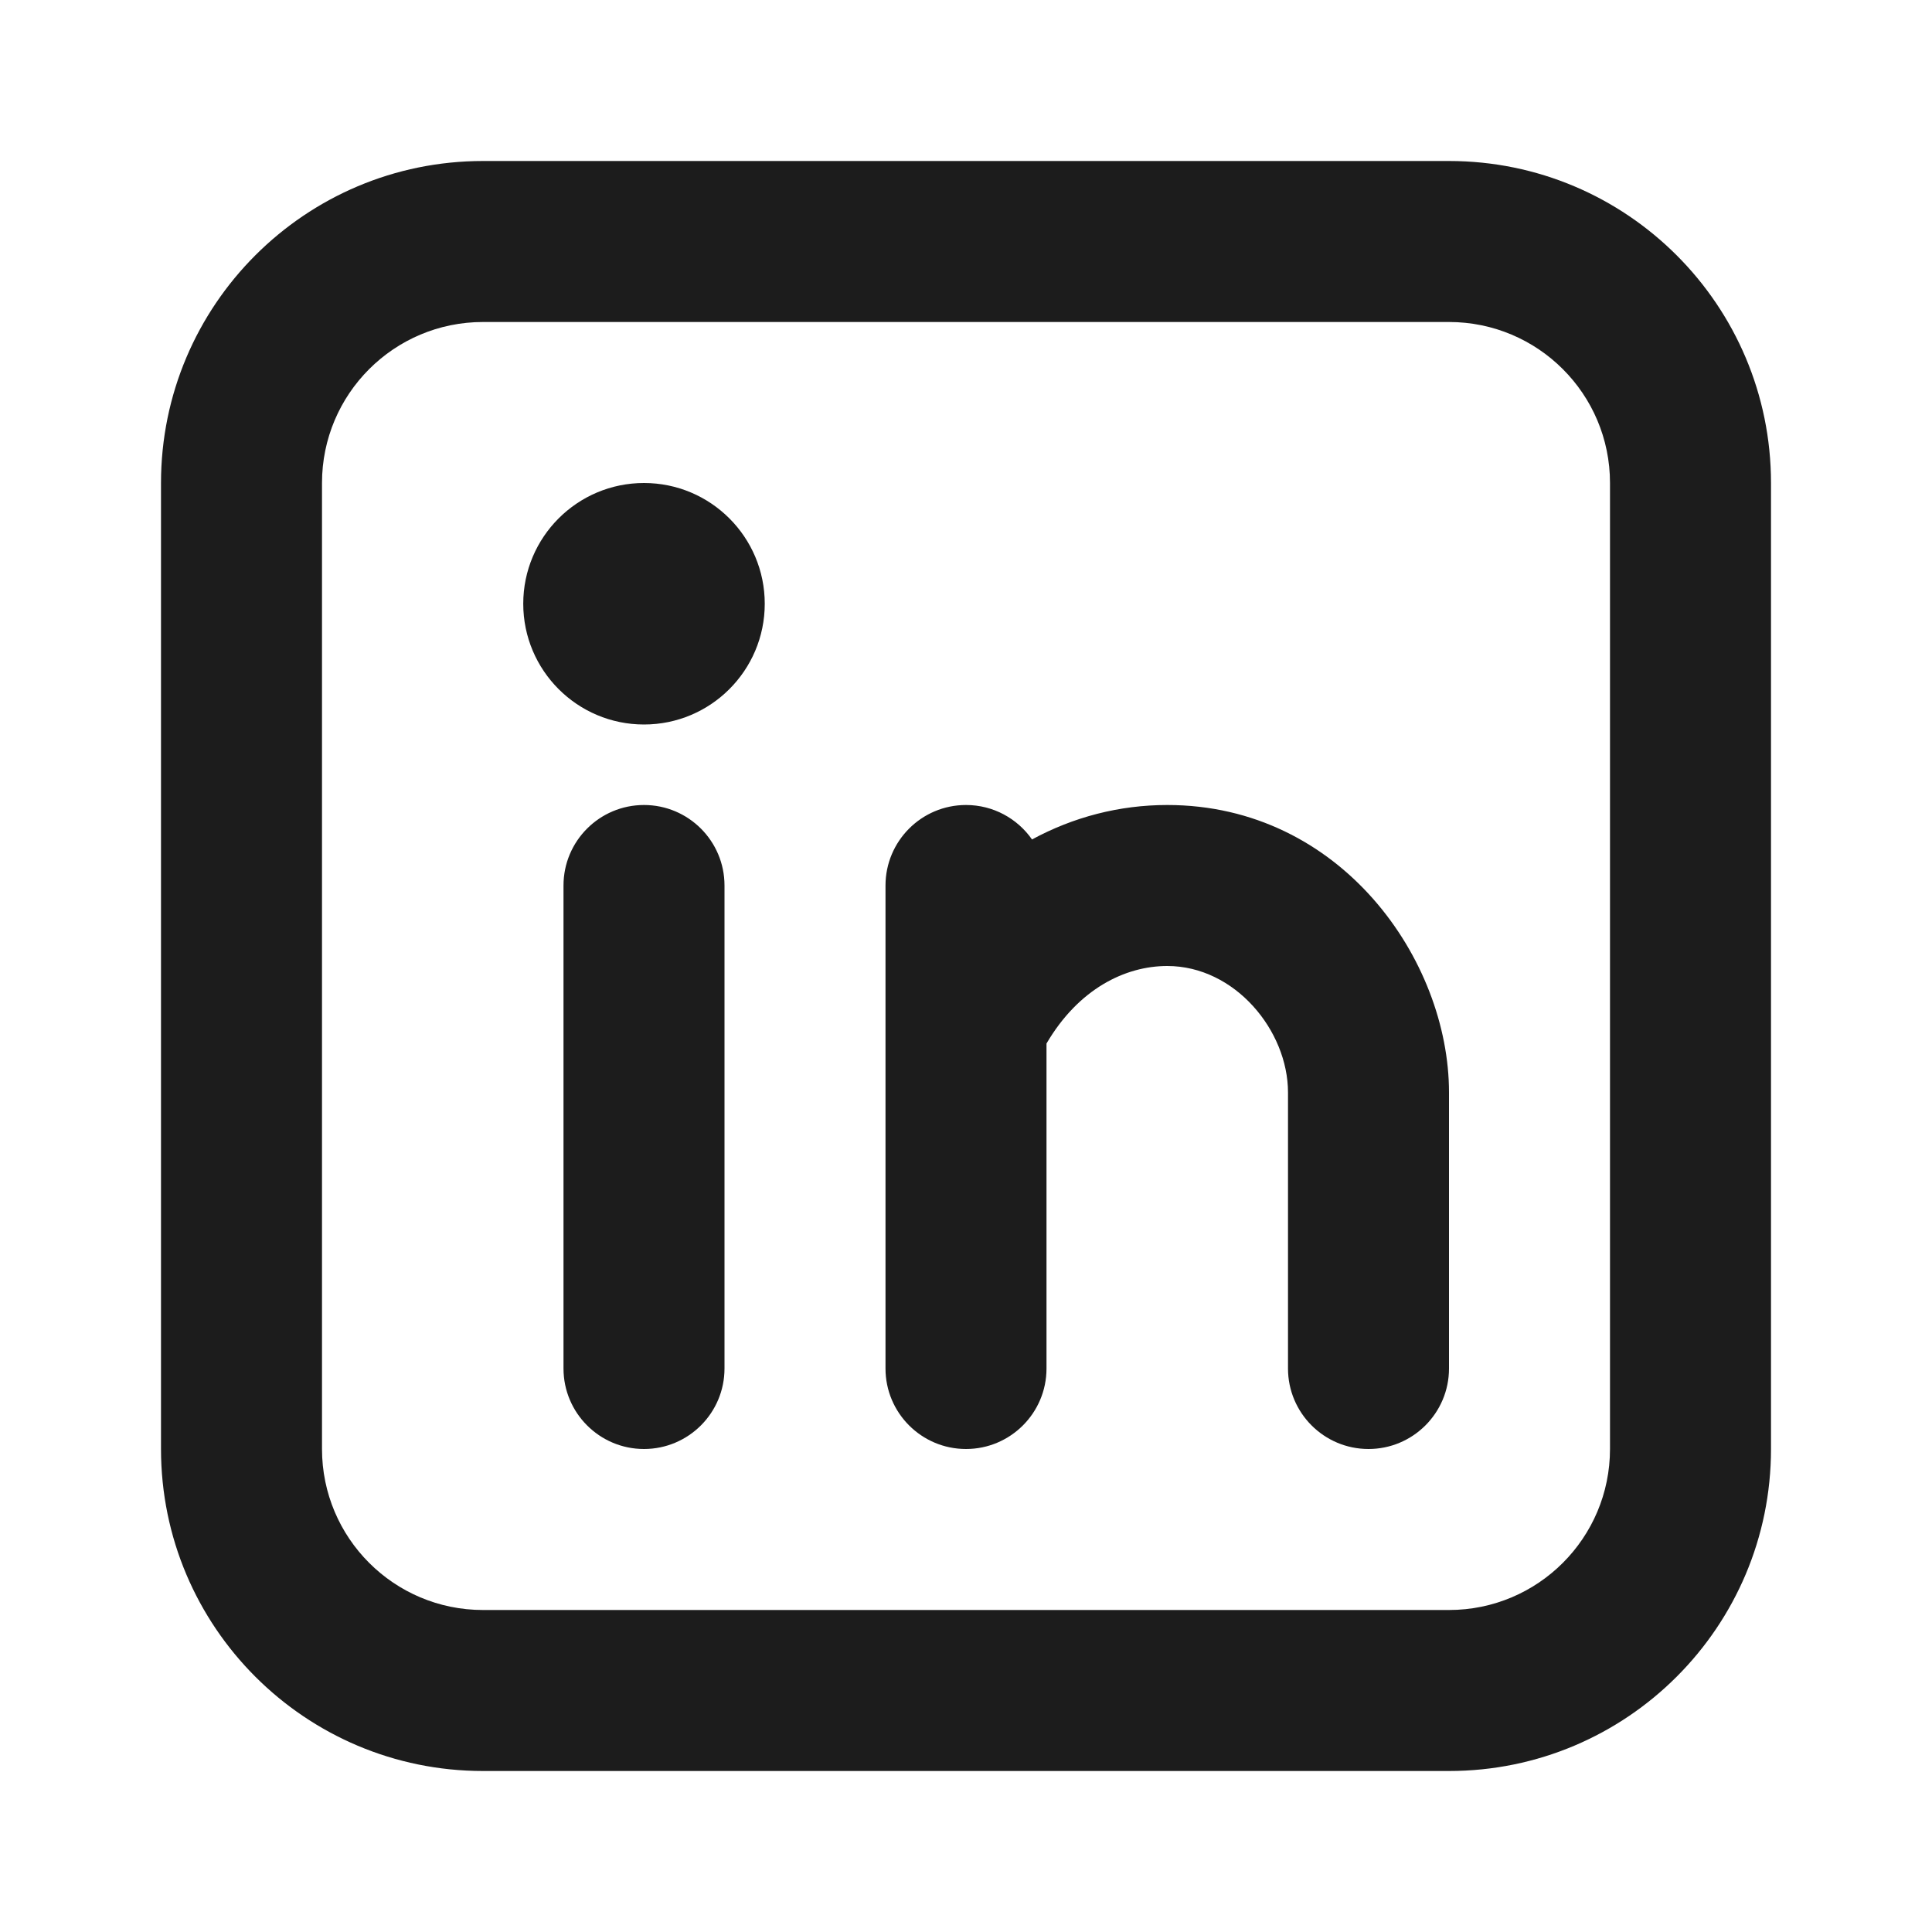
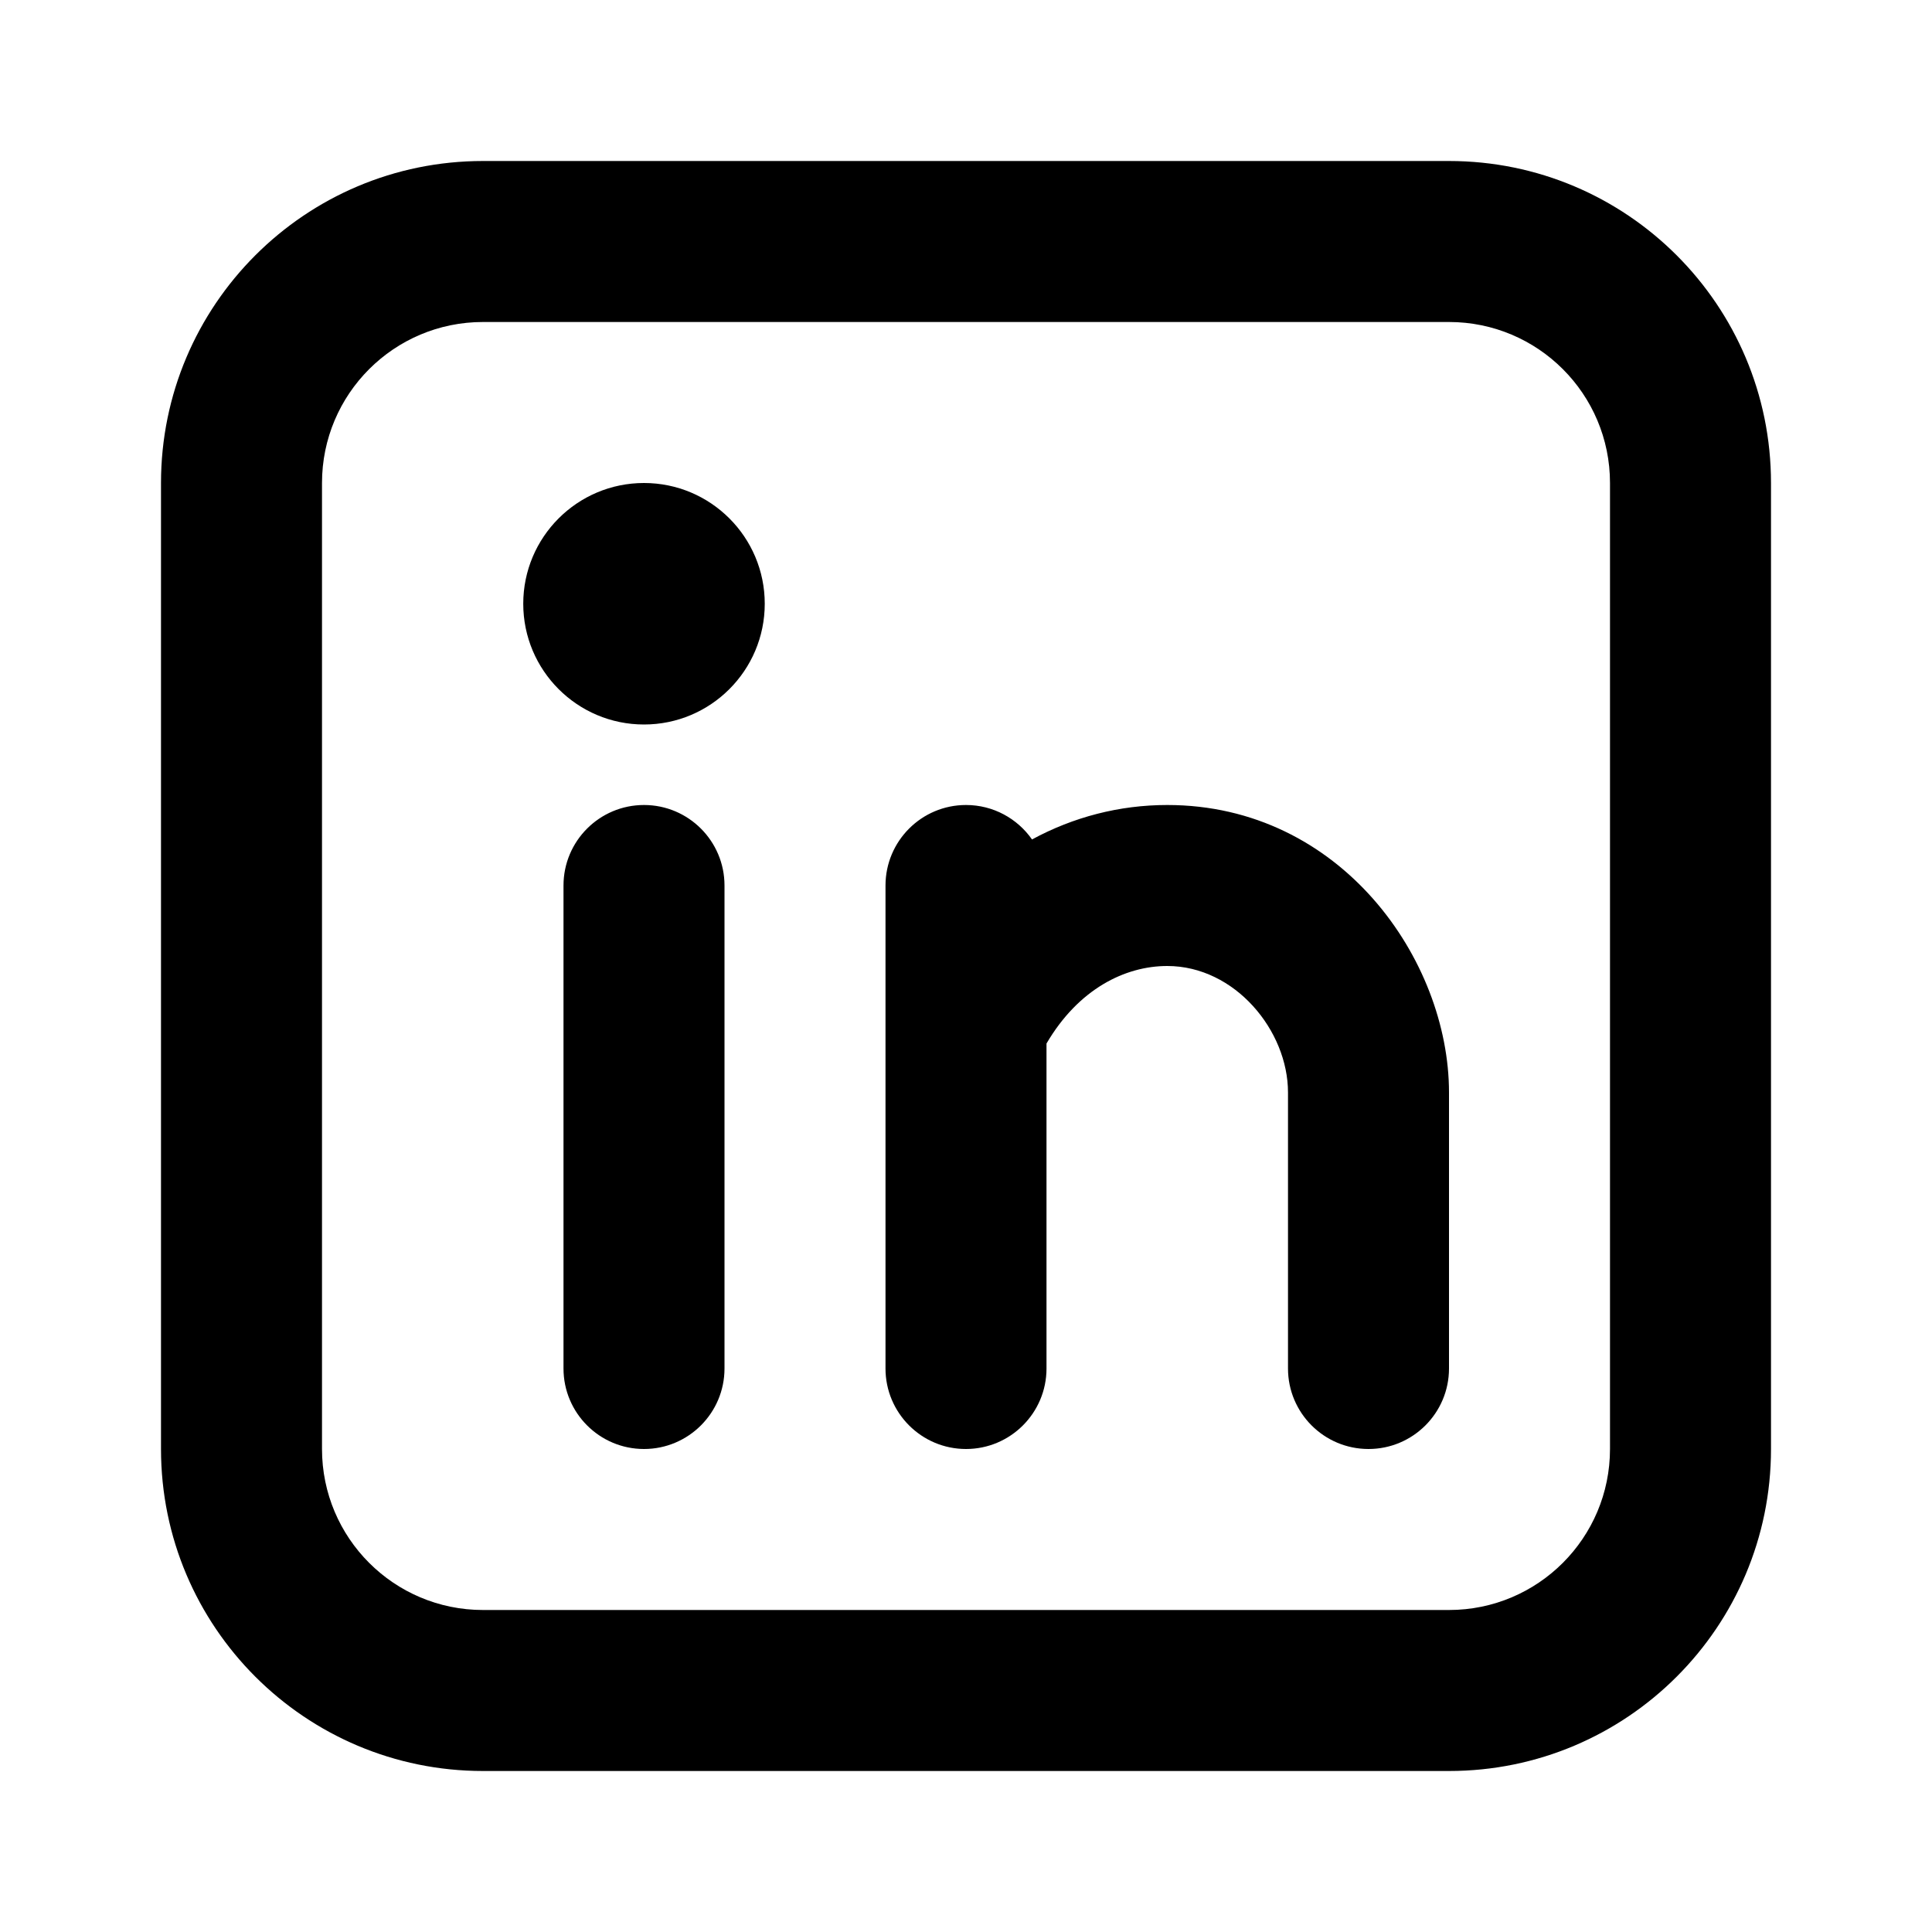
<svg xmlns="http://www.w3.org/2000/svg" width="24" height="24" viewBox="0 0 24 24" fill="none">
-   <path fill-rule="evenodd" clip-rule="evenodd" d="M6 2C3.791 2 2 3.791 2 6V18C2 20.209 3.791 22 6 22H18C20.209 22 22 20.209 22 18V6C22 3.791 20.209 2 18 2H6ZM4 6C4 4.895 4.895 4 6 4H18C19.105 4 20 4.895 20 6V18C20 19.105 19.105 20 18 20H6C4.895 20 4 19.105 4 18V6ZM9 11C9 10.448 8.552 10 8 10C7.448 10 7 10.448 7 11V17C7 17.552 7.448 18 8 18C8.552 18 9 17.552 9 17V11ZM9.5 7.5C9.5 8.328 8.828 9 8 9C7.172 9 6.5 8.328 6.5 7.5C6.5 6.672 7.172 6 8 6C8.828 6 9.5 6.672 9.5 7.5ZM12 10C12.339 10 12.639 10.169 12.82 10.428C13.333 10.15 13.904 10 14.5 10C16.659 10 18 11.926 18 13.571V13.579V13.586V13.594V13.602V13.609V13.617V13.625V13.632V13.64V13.648V13.655V13.663V13.671V13.679V13.687V13.694V13.702V13.71V13.718V13.726V13.734V13.742V13.75V13.758V13.765V13.774V13.781V13.79V13.798V13.806V13.814V13.822V13.83V13.838V13.846V13.854V13.863V13.871V13.879V13.887V13.895V13.903V13.912V13.92V13.928V13.937V13.945V13.953V13.961V13.97V13.978V13.987V13.995V14.003V14.012V14.02V14.029V14.037V14.046V14.054V14.062V14.071V14.079V14.088V14.096V14.105V14.114V14.122V14.131V14.139V14.148V14.156V14.165V14.174V14.182V14.191V14.2V14.208V14.217V14.225V14.234V14.243V14.252V14.26V14.269V14.278V14.286V14.295V14.304V14.313V14.321V14.33V14.339V14.348V14.357V14.365V14.374V14.383V14.392V14.4V14.409V14.418V14.427V14.436V14.445V14.454V14.462V14.471V14.48V14.489V14.498V14.507V14.516V14.525V14.534V14.542V14.551V14.56V14.569V14.578V14.587V14.596V14.605V14.614V14.623V14.632V14.641V14.65V14.659V14.667V14.676V14.685V14.694V14.703V14.712V14.721V14.73V14.739V14.748V14.757V14.766V14.775V14.784V14.793V14.802V14.811V14.82V14.829V14.838V14.847V14.856V14.865V14.874V14.883V14.892V14.9V14.909V14.918V14.927V14.936V14.945V14.954V14.963V14.972V14.981V14.99V14.999V15.008V15.017V15.026V15.035V15.044V15.053V15.062V15.07V15.079V15.088V15.097V15.106V15.115V15.124V15.133V15.142V15.15V15.159V15.168V15.177V15.186V15.195V15.204V15.212V15.221V15.23V15.239V15.248V15.257V15.265V15.274V15.283V15.292V15.3V15.309V15.318V15.327V15.335V15.344V15.353V15.362V15.37V15.379V15.388V15.396V15.405V15.414V15.422V15.431V15.44V15.448V15.457V15.466V15.474V15.483V15.491V15.5V15.508V15.517V15.525V15.534V15.543V15.551V15.56V15.568V15.576V15.585V15.593V15.602V15.61V15.619V15.627V15.636V15.644V15.652V15.661V15.669V15.677V15.685V15.694V15.702V15.71V15.719V15.727V15.735V15.743V15.752V15.76V15.768V15.776V15.784V15.792V15.8V15.809V15.817V15.825V15.833V15.841V15.849V15.857V15.865V15.873V15.881V15.889V15.896V15.904V15.912V15.92V15.928V15.936V15.944V15.951V15.959V15.967V15.975V15.982V15.99V15.998V16.006V16.013V16.021V16.028V16.036V16.044V16.051V16.059V16.066V16.074V16.081V16.089V16.096V16.103V16.111V16.118V16.125V16.133V16.14V16.148V16.155V16.162V16.169V16.176V16.184V16.191V16.198V16.205V16.212V16.219V16.226V16.233V16.24V16.247V16.254V16.261V16.268V16.275V16.282V16.289V16.295V16.302V16.309V16.316V16.322V16.329V16.336V16.343V16.349V16.356V16.362V16.369V16.375V16.382V16.388V16.395V16.401V16.407V16.414V16.42V16.427V16.433V16.439V16.445V16.451V16.458V16.464V16.47V16.476V16.482V16.488V16.494V16.5V16.506V16.512V16.518V16.524V16.529V16.535V16.541V16.547V16.552V16.558V16.564V16.57V16.575V16.581V16.586V16.592V16.597V16.603V16.608V16.613V16.619V16.624V16.629V16.635V16.64V16.645V16.65V16.655V16.66V16.666V16.671V16.676V16.681V16.686V16.69V16.695V16.7V16.705V16.71V16.714V16.719V16.724V16.728V16.733V16.738V16.742V16.747V16.751V16.756V16.76V16.764V16.769V16.773V16.777V16.781V16.785V16.79V16.794V16.798V16.802V16.806V16.81V16.814V16.818V16.822V16.825V16.829V16.833V16.837V16.84V16.844V16.847V16.851V16.855V16.858V16.861V16.865V16.868V16.872V16.875V16.878V16.881V16.884V16.887V16.891V16.894V16.897V16.9V16.902V16.905V16.908V16.911V16.914V16.916V16.919V16.922V16.924V16.927V16.93V16.932V16.934V16.937V16.939V16.942V16.944V16.946V16.948V16.95V16.952V16.954V16.956V16.958V16.96V16.962V16.964V16.966V16.968V16.969V16.971V16.973V16.974V16.976V16.977V16.979V16.98V16.981V16.983V16.984V16.985V16.986V16.987V16.988V16.989V16.991V16.993V16.995V16.996V16.997V16.998V17C18 17.552 17.552 18 17 18C16.448 18 16 17.552 16 17V16.999V16.998V16.997V16.995V16.994V16.992V16.99V16.988V16.987V16.986V16.985V16.984V16.983V16.981V16.98V16.979V16.977V16.976V16.974V16.973V16.971V16.969V16.968V16.966V16.964V16.962V16.96V16.958V16.956V16.954V16.952V16.95V16.948V16.946V16.944V16.942V16.939V16.937V16.934V16.932V16.93V16.927V16.924V16.922V16.919V16.916V16.914V16.911V16.908V16.905V16.902V16.9V16.897V16.894V16.891V16.887V16.884V16.881V16.878V16.875V16.872V16.868V16.865V16.861V16.858V16.855V16.851V16.847V16.844V16.84V16.837V16.833V16.829V16.825V16.822V16.818V16.814V16.81V16.806V16.802V16.798V16.794V16.79V16.785V16.781V16.777V16.773V16.769V16.764V16.76V16.756V16.751V16.747V16.742V16.738V16.733V16.728V16.724V16.719V16.714V16.71V16.705V16.7V16.695V16.69V16.686V16.681V16.676V16.671V16.666V16.66V16.655V16.65V16.645V16.64V16.635V16.629V16.624V16.619V16.613V16.608V16.603V16.597V16.592V16.586V16.581V16.575V16.57V16.564V16.558V16.552V16.547V16.541V16.535V16.529V16.524V16.518V16.512V16.506V16.5V16.494V16.488V16.482V16.476V16.47V16.464V16.458V16.451V16.445V16.439V16.433V16.427V16.42V16.414V16.407V16.401V16.395V16.388V16.382V16.375V16.369V16.362V16.356V16.349V16.343V16.336V16.329V16.322V16.316V16.309V16.302V16.295V16.289V16.282V16.275V16.268V16.261V16.254V16.247V16.24V16.233V16.226V16.219V16.212V16.205V16.198V16.191V16.184V16.176V16.169V16.162V16.155V16.148V16.14V16.133V16.125V16.118V16.111V16.103V16.096V16.089V16.081V16.074V16.066V16.059V16.051V16.044V16.036V16.028V16.021V16.013V16.006V15.998V15.99V15.982V15.975V15.967V15.959V15.951V15.944V15.936V15.928V15.92V15.912V15.904V15.896V15.889V15.881V15.873V15.865V15.857V15.849V15.841V15.833V15.825V15.817V15.809V15.8V15.792V15.784V15.776V15.768V15.76V15.752V15.743V15.735V15.727V15.719V15.71V15.702V15.694V15.685V15.677V15.669V15.661V15.652V15.644V15.636V15.627V15.619V15.61V15.602V15.593V15.585V15.576V15.568V15.56V15.551V15.543V15.534V15.525V15.517V15.508V15.5V15.491V15.483V15.474V15.466V15.457V15.448V15.44V15.431V15.422V15.414V15.405V15.396V15.388V15.379V15.37V15.362V15.353V15.344V15.335V15.327V15.318V15.309V15.3V15.292V15.283V15.274V15.265V15.257V15.248V15.239V15.23V15.221V15.212V15.204V15.195V15.186V15.177V15.168V15.159V15.15V15.142V15.133V15.124V15.115V15.106V15.097V15.088V15.079V15.07V15.062V15.053V15.044V15.035V15.026V15.017V15.008V14.999V14.99V14.981V14.972V14.963V14.954V14.945V14.936V14.927V14.918V14.909V14.9V14.892V14.883V14.874V14.865V14.856V14.847V14.838V14.829V14.82V14.811V14.802V14.793V14.784V14.775V14.766V14.757V14.748V14.739V14.73V14.721V14.712V14.703V14.694V14.685V14.676V14.667V14.659V14.65V14.641V14.632V14.623V14.614V14.605V14.596V14.587V14.578V14.569V14.56V14.551V14.542V14.534V14.525V14.516V14.507V14.498V14.489V14.48V14.471V14.462V14.454V14.445V14.436V14.427V14.418V14.409V14.4V14.392V14.383V14.374V14.365V14.357V14.348V14.339V14.33V14.321V14.313V14.304V14.295V14.286V14.278V14.269V14.26V14.252V14.243V14.234V14.225V14.217V14.208V14.2V14.191V14.182V14.174V14.165V14.156V14.148V14.139V14.131V14.122V14.114V14.105V14.096V14.088V14.079V14.071V14.062V14.054V14.046V14.037V14.029V14.02V14.012V14.003V13.995V13.987V13.978V13.97V13.961V13.953V13.945V13.937V13.928V13.92V13.912V13.903V13.895V13.887V13.879V13.871V13.863V13.854V13.846V13.838V13.83V13.822V13.814V13.806V13.798V13.79V13.781V13.774V13.765V13.758V13.75V13.742V13.734V13.726V13.718V13.71V13.702V13.694V13.687V13.679V13.671V13.663V13.655V13.648V13.64V13.632V13.625V13.617V13.609V13.602V13.594V13.586V13.579V13.571C16 12.803 15.341 12 14.5 12C13.976 12 13.397 12.285 13 12.963V12.966V12.976V12.986V12.997V13.007V13.017V13.028V13.038V13.049V13.059V13.069V13.08V13.091V13.101V13.111V13.122V13.133V13.143V13.154V13.164V13.175V13.185V13.196V13.207V13.217V13.228V13.239V13.25V13.26V13.271V13.282V13.293V13.303V13.314V13.325V13.336V13.346V13.357V13.368V13.379V13.39V13.401V13.412V13.422V13.433V13.444V13.455V13.466V13.477V13.488V13.499V13.51V13.521V13.532V13.543V13.554V13.565V13.576V13.587V13.598V13.609V13.62V13.631V13.642V13.653V13.665V13.676V13.687V13.698V13.709V13.72V13.731V13.742V13.754V13.765V13.776V13.787V13.798V13.809V13.821V13.832V13.843V13.854V13.865V13.877V13.888V13.899V13.91V13.921V13.933V13.944V13.955V13.966V13.977V13.989V14V14.011V14.023V14.034V14.045V14.056V14.068V14.079V14.09V14.101V14.113V14.124V14.135V14.146V14.158V14.169V14.18V14.191V14.203V14.214V14.225V14.236V14.248V14.259V14.27V14.281V14.293V14.304V14.315V14.326V14.338V14.349V14.36V14.371V14.383V14.394V14.405V14.416V14.428V14.439V14.45V14.461V14.472V14.483V14.495V14.506V14.517V14.528V14.54V14.551V14.562V14.573V14.584V14.595V14.606V14.618V14.629V14.64V14.651V14.662V14.673V14.684V14.695V14.706V14.717V14.729V14.74V14.751V14.762V14.773V14.784V14.795V14.806V14.817V14.828V14.839V14.85V14.861V14.872V14.883V14.894V14.905V14.915V14.926V14.937V14.948V14.959V14.97V14.981V14.992V15.002V15.013V15.024V15.035V15.046V15.056V15.067V15.078V15.088V15.099V15.11V15.12V15.131V15.142V15.152V15.163V15.174V15.184V15.195V15.206V15.216V15.227V15.237V15.248V15.258V15.269V15.279V15.29V15.3V15.31V15.321V15.331V15.341V15.352V15.362V15.373V15.383V15.393V15.403V15.414V15.424V15.434V15.444V15.454V15.464V15.475V15.485V15.495V15.505V15.515V15.525V15.535V15.545V15.555V15.565V15.575V15.585V15.595V15.605V15.614V15.624V15.634V15.644V15.654V15.663V15.673V15.683V15.693V15.702V15.712V15.721V15.731V15.741V15.75V15.76V15.769V15.779V15.788V15.797V15.807V15.816V15.826V15.835V15.844V15.853V15.863V15.872V15.881V15.89V15.899V15.909V15.918V15.927V15.936V15.945V15.954V15.963V15.972V15.981V15.989V15.998V16.007V16.016V16.025V16.033V16.042V16.051V16.059V16.068V16.077V16.085V16.094V16.102V16.111V16.119V16.128V16.136V16.144V16.153V16.161V16.169V16.178V16.186V16.194V16.202V16.21V16.218V16.226V16.234V16.242V16.25V16.258V16.266V16.274V16.282V16.29V16.297V16.305V16.313V16.32V16.328V16.336V16.343V16.351V16.358V16.366V16.373V16.38V16.388V16.395V16.402V16.41V16.417V16.424V16.431V16.438V16.445V16.452V16.459V16.466V16.473V16.48V16.487V16.494V16.5V16.507V16.514V16.52V16.527V16.534V16.54V16.547V16.553V16.559V16.566V16.572V16.578V16.585V16.591V16.597V16.603V16.609V16.615V16.621V16.627V16.633V16.639V16.645V16.651V16.657V16.662V16.668V16.674V16.679V16.685V16.69V16.696V16.701V16.706V16.712V16.717V16.722V16.727V16.733V16.738V16.743V16.748V16.753V16.758V16.763V16.768V16.772V16.777V16.782V16.787V16.791V16.796V16.8V16.805V16.809V16.814V16.818V16.822V16.826V16.831V16.835V16.839V16.843V16.847V16.851V16.855V16.859V16.863V16.866V16.87V16.874V16.877V16.881V16.884V16.888V16.891V16.895V16.898V16.901V16.905V16.908V16.911V16.914V16.917V16.92V16.923V16.926V16.929V16.931V16.934V16.937V16.939V16.942V16.944V16.947V16.949V16.952V16.954V16.956V16.958V16.96V16.962V16.965V16.966V16.968V16.97V16.972V16.974V16.976V16.977V16.979V16.98V16.982V16.983V16.985V16.986V16.987V16.988V16.989V16.991V16.991V16.993V16.995V16.996V16.998V16.999V17C13 17.552 12.552 18 12 18C11.448 18 11 17.552 11 17V16.999V16.998V16.996V16.995V16.993V16.991V16.991V16.989V16.988V16.987V16.986V16.985V16.983V16.982V16.98V16.979V16.977V16.976V16.974V16.972V16.97V16.968V16.966V16.965V16.962V16.96V16.958V16.956V16.954V16.952V16.949V16.947V16.944V16.942V16.939V16.937V16.934V16.931V16.929V16.926V16.923V16.92V16.917V16.914V16.911V16.908V16.905V16.901V16.898V16.895V16.891V16.888V16.884V16.881V16.877V16.874V16.87V16.866V16.863V16.859V16.855V16.851V16.847V16.843V16.839V16.835V16.831V16.826V16.822V16.818V16.814V16.809V16.805V16.8V16.796V16.791V16.787V16.782V16.777V16.772V16.768V16.763V16.758V16.753V16.748V16.743V16.738V16.733V16.727V16.722V16.717V16.712V16.706V16.701V16.696V16.69V16.685V16.679V16.674V16.668V16.662V16.657V16.651V16.645V16.639V16.633V16.627V16.621V16.615V16.609V16.603V16.597V16.591V16.585V16.578V16.572V16.566V16.559V16.553V16.547V16.54V16.534V16.527V16.52V16.514V16.507V16.5V16.494V16.487V16.48V16.473V16.466V16.459V16.452V16.445V16.438V16.431V16.424V16.417V16.41V16.402V16.395V16.388V16.38V16.373V16.366V16.358V16.351V16.343V16.336V16.328V16.32V16.313V16.305V16.297V16.29V16.282V16.274V16.266V16.258V16.25V16.242V16.234V16.226V16.218V16.21V16.202V16.194V16.186V16.178V16.169V16.161V16.153V16.144V16.136V16.128V16.119V16.111V16.102V16.094V16.085V16.077V16.068V16.059V16.051V16.042V16.033V16.025V16.016V16.007V15.998V15.989V15.981V15.972V15.963V15.954V15.945V15.936V15.927V15.918V15.909V15.899V15.89V15.881V15.872V15.863V15.853V15.844V15.835V15.826V15.816V15.807V15.797V15.788V15.779V15.769V15.76V15.75V15.741V15.731V15.721V15.712V15.702V15.693V15.683V15.673V15.663V15.654V15.644V15.634V15.624V15.614V15.605V15.595V15.585V15.575V15.565V15.555V15.545V15.535V15.525V15.515V15.505V15.495V15.485V15.475V15.464V15.454V15.444V15.434V15.424V15.414V15.403V15.393V15.383V15.373V15.362V15.352V15.341V15.331V15.321V15.31V15.3V15.29V15.279V15.269V15.258V15.248V15.237V15.227V15.216V15.206V15.195V15.184V15.174V15.163V15.152V15.142V15.131V15.12V15.11V15.099V15.088V15.078V15.067V15.056V15.046V15.035V15.024V15.013V15.002V14.992V14.981V14.97V14.959V14.948V14.937V14.926V14.915V14.905V14.894V14.883V14.872V14.861V14.85V14.839V14.828V14.817V14.806V14.795V14.784V14.773V14.762V14.751V14.74V14.729V14.717V14.706V14.695V14.684V14.673V14.662V14.651V14.64V14.629V14.618V14.606V14.595V14.584V14.573V14.562V14.551V14.54V14.528V14.517V14.506V14.495V14.483V14.472V14.461V14.45V14.439V14.428V14.416V14.405V14.394V14.383V14.371V14.36V14.349V14.338V14.326V14.315V14.304V14.293V14.281V14.27V14.259V14.248V14.236V14.225V14.214V14.203V14.191V14.18V14.169V14.158V14.146V14.135V14.124V14.113V14.101V14.09V14.079V14.068V14.056V14.045V14.034V14.023V14.011V14V13.989V13.977V13.966V13.955V13.944V13.933V13.921V13.91V13.899V13.888V13.877V13.865V13.854V13.843V13.832V13.821V13.809V13.798V13.787V13.776V13.765V13.754V13.742V13.731V13.72V13.709V13.698V13.687V13.676V13.665V13.653V13.642V13.631V13.62V13.609V13.598V13.587V13.576V13.565V13.554V13.543V13.532V13.521V13.51V13.499V13.488V13.477V13.466V13.455V13.444V13.433V13.422V13.412V13.401V13.39V13.379V13.368V13.357V13.346V13.336V13.325V13.314V13.303V13.293V13.282V13.271V13.26V13.25V13.239V13.228V13.217V13.207V13.196V13.185V13.175V13.164V13.154V13.143V13.133V13.122V13.111V13.101V13.091V13.08V13.069V13.059V13.049V13.038V13.028V13.017V13.007V12.997V12.986V12.976V12.966V12.956V12.945V12.935V12.925V12.915V12.904V12.894V12.884V12.874V12.864V12.854V12.844V12.834V12.823V12.813V12.803V12.793V12.783V12.774V12.764V12.754V12.744V12.734V12.724V12.714V12.71V12.706V12.703V12.698V12.695V12.691V12.687V12.683V12.679V12.675V12.671V12.667V12.663V12.659V12.655V12.65V12.646V12.642V12.638V12.634V12.63V12.626V12.622V12.618V12.614V12.61V12.605V12.601V12.597V12.593V12.589V12.585V12.581V12.576V12.572V12.568V12.564V12.56V12.555V12.551V12.547V12.543V12.539V12.534V12.53V12.526V12.521V12.517V12.513V12.509V12.505V12.5V12.496V12.492V12.487V12.483V12.479V12.474V12.47V12.466V12.461V12.457V12.453V12.448V12.444V12.44V12.435V12.431V12.427V12.422V12.418V12.414V12.409V12.405V12.4V12.396V12.392V12.387V12.383V12.378V12.374V12.37V12.365V12.361V12.356V12.352V12.348V12.343V12.339V12.334V12.33V12.325V12.321V12.316V12.312V12.307V12.303V12.299V12.294V12.29V12.285V12.281V12.276V12.272V12.267V12.263V12.258V12.254V12.249V12.245V12.24V12.236V12.231V12.227V12.223V12.218V12.213V12.209V12.204V12.2V12.195V12.191V12.187V12.182V12.178V12.173V12.168V12.164V12.159V12.155V12.15V12.146V12.142V12.137V12.133V12.128V12.123V12.119V12.114V12.11V12.105V12.101V12.096V12.092V12.087V12.083V12.078V12.074V12.069V12.065V12.06V12.056V12.052V12.047V12.043V12.038V12.034V12.029V12.024V12.02V12.015V12.011V12.007V12.002V11.998V11.993V11.989V11.984V11.98V11.975V11.971V11.966V11.962V11.957V11.953V11.948V11.944V11.94V11.935V11.931V11.926V11.922V11.917V11.913V11.909V11.904V11.9V11.895V11.891V11.886V11.882V11.878V11.873V11.869V11.864V11.86V11.856V11.851V11.847V11.843V11.838V11.834V11.829V11.825V11.821V11.816V11.812V11.808V11.803V11.799V11.795V11.79V11.786V11.782V11.777V11.773V11.769V11.765V11.76V11.756V11.752V11.748V11.743V11.739V11.735V11.73V11.726V11.722V11.718V11.714V11.709V11.705V11.701V11.697V11.693V11.688V11.684V11.68V11.676V11.672V11.668V11.663V11.659V11.655V11.651V11.647V11.643V11.639V11.635V11.63V11.626V11.622V11.618V11.614V11.61V11.606V11.602V11.598V11.594V11.59V11.586V11.582V11.578V11.574V11.57V11.566V11.562V11.558V11.554V11.55V11.546V11.542V11.539V11.535V11.531V11.527V11.523V11.519V11.515V11.511V11.508V11.504V11.5V11.496V11.492V11.489V11.485V11.481V11.477V11.473V11.47V11.466V11.462V11.459V11.455V11.451V11.448V11.444V11.44V11.437V11.433V11.429V11.426V11.422V11.418V11.415V11.411V11.408V11.404V11.401V11.397V11.394V11.39V11.387V11.383V11.38V11.376V11.373V11.369V11.366V11.363V11.359V11.356V11.352V11.349V11.346V11.342V11.339V11.336V11.332V11.329V11.326V11.322V11.319V11.316V11.313V11.309V11.306V11.303V11.3V11.297V11.294V11.29V11.287V11.284V11.281V11.278V11.275V11.272V11.269V11.266V11.263V11.26V11.257V11.254V11.251V11.248V11.245V11.242V11.239V11.236V11.233V11.23V11.228V11.225V11.222V11.219V11.216V11.214V11.211V11.208V11.205V11.203V11.2V11.197V11.194V11.192V11.189V11.187V11.184V11.181V11.179V11.176V11.174V11.171V11.169V11.166V11.164V11.161V11.159V11.156V11.154V11.152V11.149V11.147V11.144V11.142V11.14V11.137V11.135V11.133V11.131V11.128V11.126V11.124V11.122V11.12V11.117V11.115V11.113V11.111V11.109V11.107V11.105V11.103V11.101V11.099V11.097V11.095V11.093V11.091V11.089V11.087V11.085V11.084V11.082V11.08V11.078V11.076V11.075V11.073V11.071V11.069V11.068V11.066V11.064V11.063V11.061V11.06V11.058V11.056V11.055V11.053V11.052V11.05V11.049V11.048V11.046V11.045V11.043V11.042V11.041V11.039V11.038V11.037V11.036V11.034V11.033V11.032V11.031V11.03V11.029V11.027V11.026V11.025V11.024V11.023V11.022V11.02V11.018V11.017V11.015V11.013V11.012V11.011V11.009V11.008V11.007V11.005V11.004V11.003V11.002V11.001C11 10.448 11.448 10 12 10Z" fill="#1C1C1C" />
+   <path fill-rule="evenodd" clip-rule="evenodd" d="M6 2C3.791 2 2 3.791 2 6V18C2 20.209 3.791 22 6 22H18C20.209 22 22 20.209 22 18V6C22 3.791 20.209 2 18 2H6ZM4 6C4 4.895 4.895 4 6 4H18C19.105 4 20 4.895 20 6V18C20 19.105 19.105 20 18 20H6C4.895 20 4 19.105 4 18V6ZM9 11C9 10.448 8.552 10 8 10C7.448 10 7 10.448 7 11V17C7 17.552 7.448 18 8 18C8.552 18 9 17.552 9 17V11ZM9.5 7.5C9.5 8.328 8.828 9 8 9C7.172 9 6.5 8.328 6.5 7.5C6.5 6.672 7.172 6 8 6C8.828 6 9.5 6.672 9.5 7.5ZM12 10C12.339 10 12.639 10.169 12.82 10.428C13.333 10.15 13.904 10 14.5 10C16.659 10 18 11.926 18 13.571V13.579V13.586V13.594V13.602V13.609V13.617V13.625V13.632V13.64V13.648V13.655V13.663V13.671V13.679V13.687V13.694V13.702V13.71V13.718V13.726V13.734V13.742V13.75V13.758V13.765V13.774V13.781V13.79V13.798V13.806V13.814V13.822V13.83V13.838V13.846V13.854V13.863V13.871V13.879V13.887V13.895V13.903V13.912V13.92V13.928V13.937V13.945V13.953V13.961V13.97V13.978V13.987V13.995V14.003V14.012V14.02V14.029V14.037V14.046V14.054V14.062V14.071V14.079V14.088V14.096V14.105V14.114V14.122V14.131V14.139V14.148V14.156V14.165V14.174V14.182V14.191V14.2V14.208V14.217V14.225V14.234V14.243V14.252V14.26V14.269V14.278V14.286V14.295V14.304V14.313V14.321V14.33V14.339V14.348V14.357V14.365V14.374V14.383V14.392V14.4V14.409V14.418V14.427V14.436V14.445V14.454V14.462V14.471V14.48V14.489V14.498V14.507V14.516V14.525V14.534V14.542V14.551V14.56V14.569V14.578V14.587V14.596V14.605V14.614V14.623V14.632V14.641V14.65V14.659V14.667V14.676V14.685V14.694V14.703V14.712V14.721V14.73V14.739V14.748V14.757V14.766V14.775V14.784V14.793V14.802V14.811V14.82V14.829V14.838V14.847V14.856V14.865V14.874V14.883V14.892V14.9V14.909V14.918V14.927V14.936V14.945V14.954V14.963V14.972V14.981V14.99V14.999V15.008V15.017V15.026V15.035V15.044V15.053V15.062V15.07V15.079V15.088V15.097V15.106V15.115V15.124V15.133V15.142V15.15V15.159V15.168V15.177V15.186V15.195V15.204V15.212V15.221V15.23V15.239V15.248V15.257V15.265V15.274V15.283V15.292V15.3V15.309V15.318V15.327V15.335V15.344V15.353V15.362V15.37V15.379V15.388V15.396V15.405V15.414V15.422V15.431V15.44V15.448V15.457V15.466V15.474V15.483V15.491V15.5V15.508V15.517V15.525V15.534V15.543V15.551V15.56V15.568V15.576V15.585V15.593V15.602V15.61V15.619V15.627V15.636V15.644V15.652V15.661V15.669V15.677V15.685V15.694V15.702V15.71V15.719V15.727V15.735V15.743V15.752V15.76V15.768V15.776V15.784V15.792V15.8V15.809V15.817V15.825V15.833V15.841V15.849V15.857V15.865V15.873V15.881V15.889V15.896V15.904V15.912V15.92V15.928V15.936V15.944V15.951V15.959V15.967V15.975V15.982V15.99V15.998V16.006V16.013V16.021V16.028V16.036V16.044V16.051V16.059V16.066V16.074V16.081V16.089V16.096V16.103V16.111V16.118V16.125V16.133V16.14V16.148V16.155V16.162V16.169V16.176V16.184V16.191V16.198V16.205V16.212V16.219V16.226V16.233V16.24V16.247V16.254V16.261V16.268V16.275V16.282V16.289V16.295V16.302V16.309V16.316V16.322V16.329V16.336V16.343V16.349V16.356V16.362V16.369V16.375V16.382V16.388V16.395V16.401V16.407V16.414V16.42V16.427V16.433V16.439V16.445V16.451V16.458V16.464V16.47V16.476V16.482V16.488V16.494V16.5V16.506V16.512V16.518V16.524V16.529V16.535V16.541V16.547V16.552V16.558V16.564V16.57V16.575V16.581V16.586V16.592V16.597V16.603V16.608V16.613V16.619V16.624V16.629V16.635V16.64V16.645V16.65V16.655V16.66V16.666V16.671V16.676V16.681V16.686V16.69V16.695V16.7V16.705V16.71V16.714V16.719V16.724V16.728V16.733V16.738V16.742V16.747V16.751V16.756V16.76V16.764V16.769V16.773V16.777V16.781V16.785V16.79V16.794V16.798V16.802V16.806V16.81V16.814V16.818V16.822V16.825V16.829V16.833V16.837V16.84V16.844V16.847V16.851V16.855V16.858V16.861V16.865V16.868V16.872V16.875V16.878V16.881V16.884V16.887V16.891V16.894V16.897V16.9V16.902V16.905V16.908V16.911V16.914V16.916V16.919V16.922V16.924V16.927V16.93V16.932V16.934V16.937V16.939V16.942V16.944V16.946V16.948V16.95V16.952V16.954V16.956V16.958V16.96V16.962V16.964V16.966V16.968V16.969V16.971V16.973V16.974V16.976V16.977V16.979V16.98V16.981V16.983V16.984V16.985V16.986V16.987V16.988V16.989V16.991V16.993V16.995V16.996V16.997V16.998V17C18 17.552 17.552 18 17 18C16.448 18 16 17.552 16 17V16.999V16.998V16.997V16.995V16.994V16.992V16.99V16.988V16.987V16.986V16.985V16.984V16.983V16.981V16.98V16.979V16.977V16.976V16.974V16.973V16.971V16.969V16.968V16.966V16.964V16.962V16.96V16.958V16.956V16.954V16.952V16.95V16.948V16.946V16.944V16.942V16.939V16.937V16.934V16.932V16.93V16.927V16.924V16.922V16.919V16.916V16.914V16.911V16.908V16.905V16.902V16.9V16.897V16.894V16.891V16.887V16.884V16.881V16.878V16.875V16.872V16.868V16.865V16.861V16.858V16.855V16.851V16.847V16.844V16.84V16.837V16.833V16.829V16.825V16.822V16.818V16.814V16.81V16.806V16.802V16.798V16.794V16.79V16.785V16.781V16.777V16.773V16.769V16.764V16.76V16.756V16.751V16.747V16.742V16.738V16.733V16.728V16.724V16.719V16.714V16.71V16.705V16.7V16.695V16.69V16.686V16.681V16.676V16.671V16.666V16.66V16.655V16.65V16.645V16.64V16.635V16.629V16.624V16.619V16.613V16.608V16.603V16.597V16.592V16.586V16.581V16.575V16.57V16.564V16.558V16.552V16.547V16.541V16.535V16.529V16.524V16.518V16.512V16.506V16.5V16.494V16.488V16.482V16.476V16.47V16.464V16.458V16.451V16.445V16.439V16.433V16.427V16.42V16.414V16.407V16.401V16.395V16.388V16.382V16.375V16.369V16.362V16.356V16.349V16.343V16.336V16.329V16.322V16.316V16.309V16.302V16.295V16.289V16.282V16.275V16.268V16.261V16.254V16.247V16.24V16.233V16.226V16.219V16.212V16.205V16.198V16.191V16.184V16.176V16.169V16.162V16.155V16.148V16.14V16.133V16.125V16.118V16.111V16.103V16.096V16.089V16.081V16.074V16.066V16.059V16.051V16.044V16.036V16.028V16.021V16.013V16.006V15.998V15.99V15.982V15.975V15.967V15.959V15.951V15.944V15.936V15.928V15.92V15.912V15.904V15.896V15.889V15.881V15.873V15.865V15.857V15.849V15.841V15.833V15.825V15.817V15.809V15.8V15.792V15.784V15.776V15.768V15.76V15.752V15.743V15.735V15.727V15.719V15.71V15.702V15.694V15.685V15.677V15.669V15.661V15.652V15.644V15.636V15.627V15.619V15.61V15.602V15.593V15.585V15.576V15.568V15.56V15.551V15.543V15.534V15.525V15.517V15.508V15.5V15.491V15.483V15.474V15.466V15.457V15.448V15.44V15.431V15.422V15.414V15.405V15.396V15.388V15.379V15.37V15.362V15.353V15.344V15.335V15.327V15.318V15.309V15.3V15.292V15.283V15.274V15.265V15.257V15.248V15.239V15.23V15.221V15.212V15.204V15.195V15.186V15.177V15.168V15.159V15.15V15.142V15.133V15.124V15.115V15.106V15.097V15.088V15.079V15.07V15.062V15.053V15.044V15.035V15.026V15.017V15.008V14.999V14.99V14.981V14.972V14.963V14.954V14.945V14.936V14.927V14.918V14.909V14.9V14.892V14.883V14.874V14.865V14.856V14.847V14.838V14.829V14.82V14.811V14.802V14.793V14.784V14.775V14.766V14.757V14.748V14.739V14.73V14.721V14.712V14.703V14.694V14.685V14.676V14.667V14.659V14.65V14.641V14.632V14.623V14.614V14.605V14.596V14.587V14.578V14.569V14.56V14.551V14.542V14.534V14.525V14.516V14.507V14.498V14.489V14.48V14.471V14.462V14.454V14.445V14.436V14.427V14.418V14.409V14.4V14.392V14.383V14.374V14.365V14.357V14.348V14.339V14.33V14.321V14.313V14.304V14.295V14.286V14.278V14.269V14.26V14.252V14.243V14.234V14.225V14.217V14.208V14.2V14.191V14.182V14.174V14.165V14.156V14.148V14.139V14.131V14.122V14.114V14.105V14.096V14.088V14.079V14.071V14.062V14.054V14.046V14.037V14.029V14.02V14.012V14.003V13.995V13.987V13.978V13.97V13.961V13.953V13.945V13.937V13.928V13.92V13.912V13.903V13.895V13.887V13.879V13.871V13.863V13.854V13.846V13.838V13.83V13.822V13.814V13.806V13.798V13.79V13.781V13.774V13.765V13.758V13.75V13.742V13.734V13.726V13.718V13.71V13.702V13.694V13.687V13.679V13.671V13.663V13.655V13.648V13.64V13.632V13.625V13.617V13.609V13.602V13.594V13.586V13.579V13.571C16 12.803 15.341 12 14.5 12C13.976 12 13.397 12.285 13 12.963V12.966V12.976V12.986V12.997V13.007V13.017V13.028V13.038V13.049V13.059V13.069V13.08V13.091V13.101V13.111V13.122V13.133V13.143V13.154V13.164V13.175V13.185V13.196V13.207V13.217V13.228V13.239V13.25V13.26V13.271V13.282V13.293V13.303V13.314V13.325V13.336V13.346V13.357V13.368V13.379V13.39V13.401V13.412V13.422V13.433V13.444V13.455V13.466V13.477V13.488V13.499V13.51V13.521V13.532V13.543V13.554V13.565V13.576V13.587V13.598V13.609V13.62V13.631V13.642V13.653V13.665V13.676V13.687V13.698V13.709V13.72V13.731V13.742V13.754V13.765V13.776V13.787V13.798V13.809V13.821V13.832V13.843V13.854V13.865V13.877V13.888V13.899V13.91V13.921V13.933V13.944V13.955V13.966V13.977V13.989V14V14.011V14.023V14.034V14.045V14.056V14.068V14.079V14.09V14.101V14.113V14.124V14.135V14.146V14.158V14.169V14.18V14.191V14.203V14.214V14.225V14.236V14.248V14.259V14.27V14.281V14.293V14.304V14.315V14.326V14.338V14.349V14.36V14.371V14.383V14.394V14.405V14.416V14.428V14.439V14.45V14.461V14.472V14.483V14.495V14.506V14.517V14.528V14.54V14.551V14.562V14.573V14.584V14.595V14.606V14.618V14.629V14.64V14.651V14.662V14.673V14.684V14.695V14.706V14.717V14.729V14.74V14.751V14.762V14.773V14.784V14.795V14.806V14.817V14.828V14.839V14.85V14.861V14.872V14.883V14.894V14.905V14.915V14.926V14.937V14.948V14.959V14.97V14.981V14.992V15.002V15.013V15.024V15.035V15.046V15.056V15.067V15.078V15.088V15.099V15.11V15.12V15.131V15.142V15.152V15.163V15.174V15.184V15.195V15.206V15.216V15.227V15.237V15.248V15.258V15.269V15.279V15.29V15.3V15.31V15.321V15.331V15.341V15.352V15.362V15.373V15.383V15.393V15.403V15.414V15.424V15.434V15.444V15.454V15.464V15.475V15.485V15.495V15.505V15.515V15.525V15.535V15.545V15.555V15.565V15.575V15.585V15.595V15.605V15.614V15.624V15.634V15.644V15.654V15.663V15.673V15.683V15.693V15.702V15.712V15.721V15.731V15.741V15.75V15.76V15.769V15.779V15.788V15.797V15.807V15.816V15.826V15.835V15.844V15.853V15.863V15.872V15.881V15.89V15.899V15.909V15.918V15.927V15.936V15.945V15.954V15.963V15.972V15.981V15.989V15.998V16.007V16.016V16.025V16.033V16.042V16.051V16.059V16.068V16.077V16.085V16.094V16.102V16.111V16.119V16.128V16.136V16.144V16.153V16.161V16.169V16.178V16.186V16.194V16.202V16.21V16.218V16.226V16.234V16.242V16.25V16.258V16.266V16.274V16.282V16.29V16.297V16.305V16.313V16.32V16.328V16.336V16.343V16.351V16.358V16.366V16.373V16.38V16.388V16.395V16.402V16.41V16.417V16.424V16.431V16.438V16.445V16.452V16.459V16.466V16.473V16.48V16.487V16.494V16.5V16.507V16.514V16.52V16.527V16.534V16.54V16.547V16.553V16.559V16.566V16.572V16.578V16.585V16.591V16.597V16.603V16.609V16.615V16.621V16.627V16.633V16.639V16.645V16.651V16.657V16.662V16.668V16.674V16.679V16.685V16.69V16.696V16.701V16.706V16.712V16.717V16.722V16.727V16.733V16.738V16.743V16.748V16.753V16.758V16.763V16.768V16.772V16.777V16.782V16.787V16.791V16.796V16.8V16.805V16.809V16.814V16.818V16.822V16.826V16.831V16.835V16.839V16.843V16.847V16.851V16.855V16.859V16.863V16.866V16.87V16.874V16.877V16.881V16.884V16.888V16.891V16.895V16.898V16.901V16.905V16.908V16.911V16.914V16.917V16.92V16.923V16.926V16.929V16.931V16.934V16.937V16.939V16.942V16.944V16.947V16.949V16.952V16.954V16.956V16.958V16.96V16.962V16.965V16.966V16.968V16.97V16.972V16.974V16.976V16.977V16.979V16.98V16.982V16.983V16.985V16.986V16.987V16.988V16.989V16.991V16.991V16.993V16.995V16.996V16.998V16.999V17C13 17.552 12.552 18 12 18C11.448 18 11 17.552 11 17V16.999V16.998V16.996V16.995V16.993V16.991V16.991V16.989V16.988V16.987V16.986V16.985V16.983V16.982V16.98V16.979V16.977V16.976V16.974V16.972V16.97V16.968V16.966V16.965V16.962V16.96V16.958V16.956V16.954V16.952V16.949V16.947V16.944V16.942V16.939V16.937V16.934V16.931V16.929V16.926V16.923V16.92V16.917V16.914V16.911V16.908V16.905V16.901V16.898V16.895V16.891V16.888V16.884V16.881V16.877V16.874V16.87V16.866V16.863V16.859V16.855V16.851V16.847V16.843V16.839V16.835V16.831V16.826V16.822V16.818V16.814V16.809V16.805V16.8V16.796V16.791V16.787V16.782V16.777V16.772V16.768V16.763V16.758V16.753V16.748V16.743V16.738V16.733V16.727V16.722V16.717V16.712V16.706V16.701V16.696V16.69V16.685V16.679V16.674V16.668V16.662V16.657V16.651V16.645V16.639V16.633V16.627V16.621V16.615V16.609V16.603V16.597V16.591V16.585V16.578V16.572V16.566V16.559V16.553V16.547V16.54V16.534V16.527V16.52V16.514V16.507V16.5V16.494V16.487V16.48V16.473V16.466V16.459V16.452V16.445V16.438V16.431V16.424V16.417V16.41V16.402V16.395V16.388V16.38V16.373V16.366V16.358V16.351V16.343V16.336V16.328V16.32V16.313V16.305V16.297V16.29V16.282V16.274V16.266V16.258V16.25V16.242V16.234V16.226V16.218V16.21V16.202V16.194V16.186V16.178V16.169V16.161V16.153V16.144V16.136V16.128V16.119V16.111V16.102V16.094V16.085V16.077V16.068V16.059V16.051V16.042V16.033V16.025V16.016V16.007V15.998V15.989V15.981V15.972V15.963V15.954V15.945V15.936V15.927V15.918V15.909V15.899V15.89V15.881V15.872V15.863V15.853V15.844V15.835V15.826V15.816V15.807V15.797V15.788V15.779V15.769V15.76V15.75V15.741V15.731V15.721V15.712V15.702V15.693V15.683V15.673V15.663V15.654V15.644V15.634V15.624V15.614V15.605V15.595V15.585V15.575V15.565V15.555V15.545V15.535V15.525V15.515V15.505V15.495V15.485V15.475V15.464V15.454V15.444V15.434V15.424V15.414V15.403V15.393V15.383V15.373V15.362V15.352V15.341V15.331V15.321V15.31V15.3V15.29V15.279V15.269V15.258V15.248V15.237V15.227V15.216V15.206V15.195V15.184V15.174V15.163V15.152V15.142V15.131V15.12V15.11V15.099V15.088V15.078V15.067V15.056V15.046V15.035V15.024V15.013V15.002V14.992V14.981V14.97V14.959V14.948V14.937V14.926V14.915V14.905V14.894V14.883V14.872V14.861V14.85V14.839V14.828V14.817V14.806V14.795V14.784V14.773V14.762V14.751V14.74V14.729V14.717V14.706V14.695V14.684V14.673V14.662V14.651V14.64V14.629V14.618V14.606V14.595V14.584V14.573V14.562V14.551V14.54V14.528V14.517V14.506V14.495V14.483V14.472V14.461V14.45V14.439V14.428V14.416V14.405V14.394V14.383V14.371V14.36V14.349V14.338V14.326V14.315V14.304V14.293V14.281V14.27V14.259V14.248V14.236V14.225V14.214V14.203V14.191V14.18V14.169V14.158V14.146V14.135V14.124V14.113V14.101V14.09V14.079V14.068V14.056V14.045V14.034V14.023V14.011V14V13.989V13.977V13.966V13.955V13.944V13.933V13.921V13.91V13.899V13.888V13.877V13.865V13.854V13.843V13.832V13.821V13.809V13.798V13.787V13.776V13.765V13.754V13.742V13.731V13.72V13.709V13.698V13.687V13.676V13.665V13.653V13.642V13.631V13.62V13.609V13.598V13.587V13.576V13.565V13.554V13.543V13.532V13.521V13.51V13.499V13.488V13.477V13.466V13.455V13.444V13.433V13.422V13.412V13.401V13.39V13.379V13.368V13.357V13.346V13.336V13.325V13.314V13.303V13.293V13.282V13.271V13.26V13.25V13.239V13.228V13.217V13.207V13.196V13.185V13.175V13.164V13.154V13.143V13.133V13.122V13.111V13.101V13.091V13.08V13.069V13.059V13.049V13.038V13.028V13.017V13.007V12.997V12.986V12.976V12.966V12.956V12.945V12.935V12.925V12.915V12.904V12.894V12.884V12.874V12.864V12.854V12.844V12.834V12.823V12.813V12.803V12.793V12.783V12.774V12.764V12.754V12.744V12.734V12.724V12.714V12.71V12.706V12.703V12.698V12.695V12.691V12.687V12.683V12.679V12.675V12.671V12.667V12.663V12.659V12.655V12.65V12.646V12.642V12.638V12.634V12.63V12.626V12.622V12.618V12.614V12.61V12.605V12.601V12.597V12.593V12.589V12.585V12.581V12.576V12.572V12.568V12.564V12.56V12.555V12.551V12.547V12.543V12.539V12.534V12.53V12.526V12.521V12.517V12.513V12.509V12.505V12.5V12.496V12.492V12.487V12.483V12.479V12.474V12.47V12.466V12.461V12.457V12.453V12.448V12.444V12.44V12.435V12.431V12.427V12.422V12.418V12.414V12.409V12.405V12.4V12.396V12.392V12.387V12.383V12.378V12.374V12.37V12.365V12.361V12.356V12.352V12.348V12.343V12.339V12.334V12.33V12.325V12.321V12.316V12.312V12.307V12.303V12.299V12.294V12.29V12.285V12.281V12.276V12.272V12.267V12.263V12.258V12.254V12.249V12.245V12.24V12.236V12.231V12.227V12.223V12.218V12.213V12.209V12.204V12.2V12.195V12.191V12.187V12.182V12.178V12.173V12.168V12.164V12.159V12.155V12.15V12.146V12.142V12.137V12.133V12.128V12.123V12.119V12.114V12.11V12.105V12.101V12.096V12.092V12.087V12.083V12.078V12.074V12.069V12.065V12.06V12.056V12.052V12.047V12.043V12.038V12.034V12.029V12.024V12.02V12.015V12.011V12.007V12.002V11.998V11.993V11.989V11.984V11.98V11.975V11.971V11.966V11.962V11.957V11.953V11.948V11.944V11.94V11.935V11.931V11.926V11.922V11.917V11.913V11.909V11.904V11.9V11.895V11.891V11.886V11.882V11.878V11.873V11.869V11.864V11.86V11.856V11.851V11.847V11.843V11.838V11.834V11.829V11.825V11.821V11.816V11.812V11.808V11.803V11.799V11.795V11.79V11.786V11.782V11.777V11.773V11.769V11.765V11.76V11.756V11.752V11.748V11.743V11.739V11.735V11.73V11.726V11.722V11.718V11.714V11.709V11.705V11.701V11.697V11.693V11.688V11.684V11.68V11.676V11.672V11.668V11.663V11.659V11.655V11.651V11.647V11.643V11.639V11.635V11.63V11.626V11.622V11.618V11.614V11.61V11.606V11.602V11.598V11.594V11.59V11.586V11.582V11.578V11.574V11.57V11.566V11.562V11.558V11.554V11.55V11.546V11.542V11.539V11.535V11.531V11.527V11.523V11.519V11.515V11.511V11.508V11.504V11.5V11.496V11.492V11.489V11.485V11.481V11.477V11.473V11.47V11.466V11.462V11.459V11.455V11.451V11.448V11.444V11.44V11.437V11.433V11.429V11.426V11.422V11.418V11.415V11.411V11.408V11.404V11.401V11.397V11.394V11.39V11.387V11.383V11.38V11.376V11.373V11.369V11.366V11.363V11.359V11.356V11.352V11.349V11.346V11.342V11.339V11.336V11.332V11.329V11.326V11.322V11.319V11.316V11.313V11.309V11.306V11.303V11.3V11.297V11.294V11.29V11.287V11.284V11.281V11.278V11.275V11.272V11.269V11.266V11.263V11.26V11.257V11.254V11.251V11.248V11.245V11.242V11.239V11.236V11.233V11.23V11.228V11.225V11.222V11.219V11.216V11.214V11.211V11.208V11.205V11.203V11.2V11.197V11.194V11.192V11.189V11.187V11.184V11.181V11.179V11.176V11.174V11.171V11.169V11.166V11.164V11.161V11.159V11.156V11.154V11.152V11.149V11.147V11.144V11.142V11.14V11.137V11.135V11.133V11.131V11.128V11.126V11.124V11.122V11.12V11.117V11.115V11.113V11.111V11.109V11.107V11.105V11.103V11.101V11.099V11.097V11.095V11.093V11.091V11.089V11.087V11.085V11.084V11.082V11.08V11.078V11.076V11.075V11.073V11.071V11.069V11.068V11.066V11.064V11.063V11.061V11.06V11.058V11.056V11.055V11.053V11.052V11.05V11.049V11.048V11.046V11.045V11.043V11.042V11.041V11.039V11.038V11.037V11.036V11.034V11.033V11.032V11.031V11.03V11.029V11.027V11.026V11.025V11.024V11.023V11.022V11.02V11.018V11.017V11.015V11.013V11.012V11.011V11.009V11.008V11.007V11.005V11.004V11.003V11.002V11.001C11 10.448 11.448 10 12 10Z" fill="currentColor" />
</svg>
